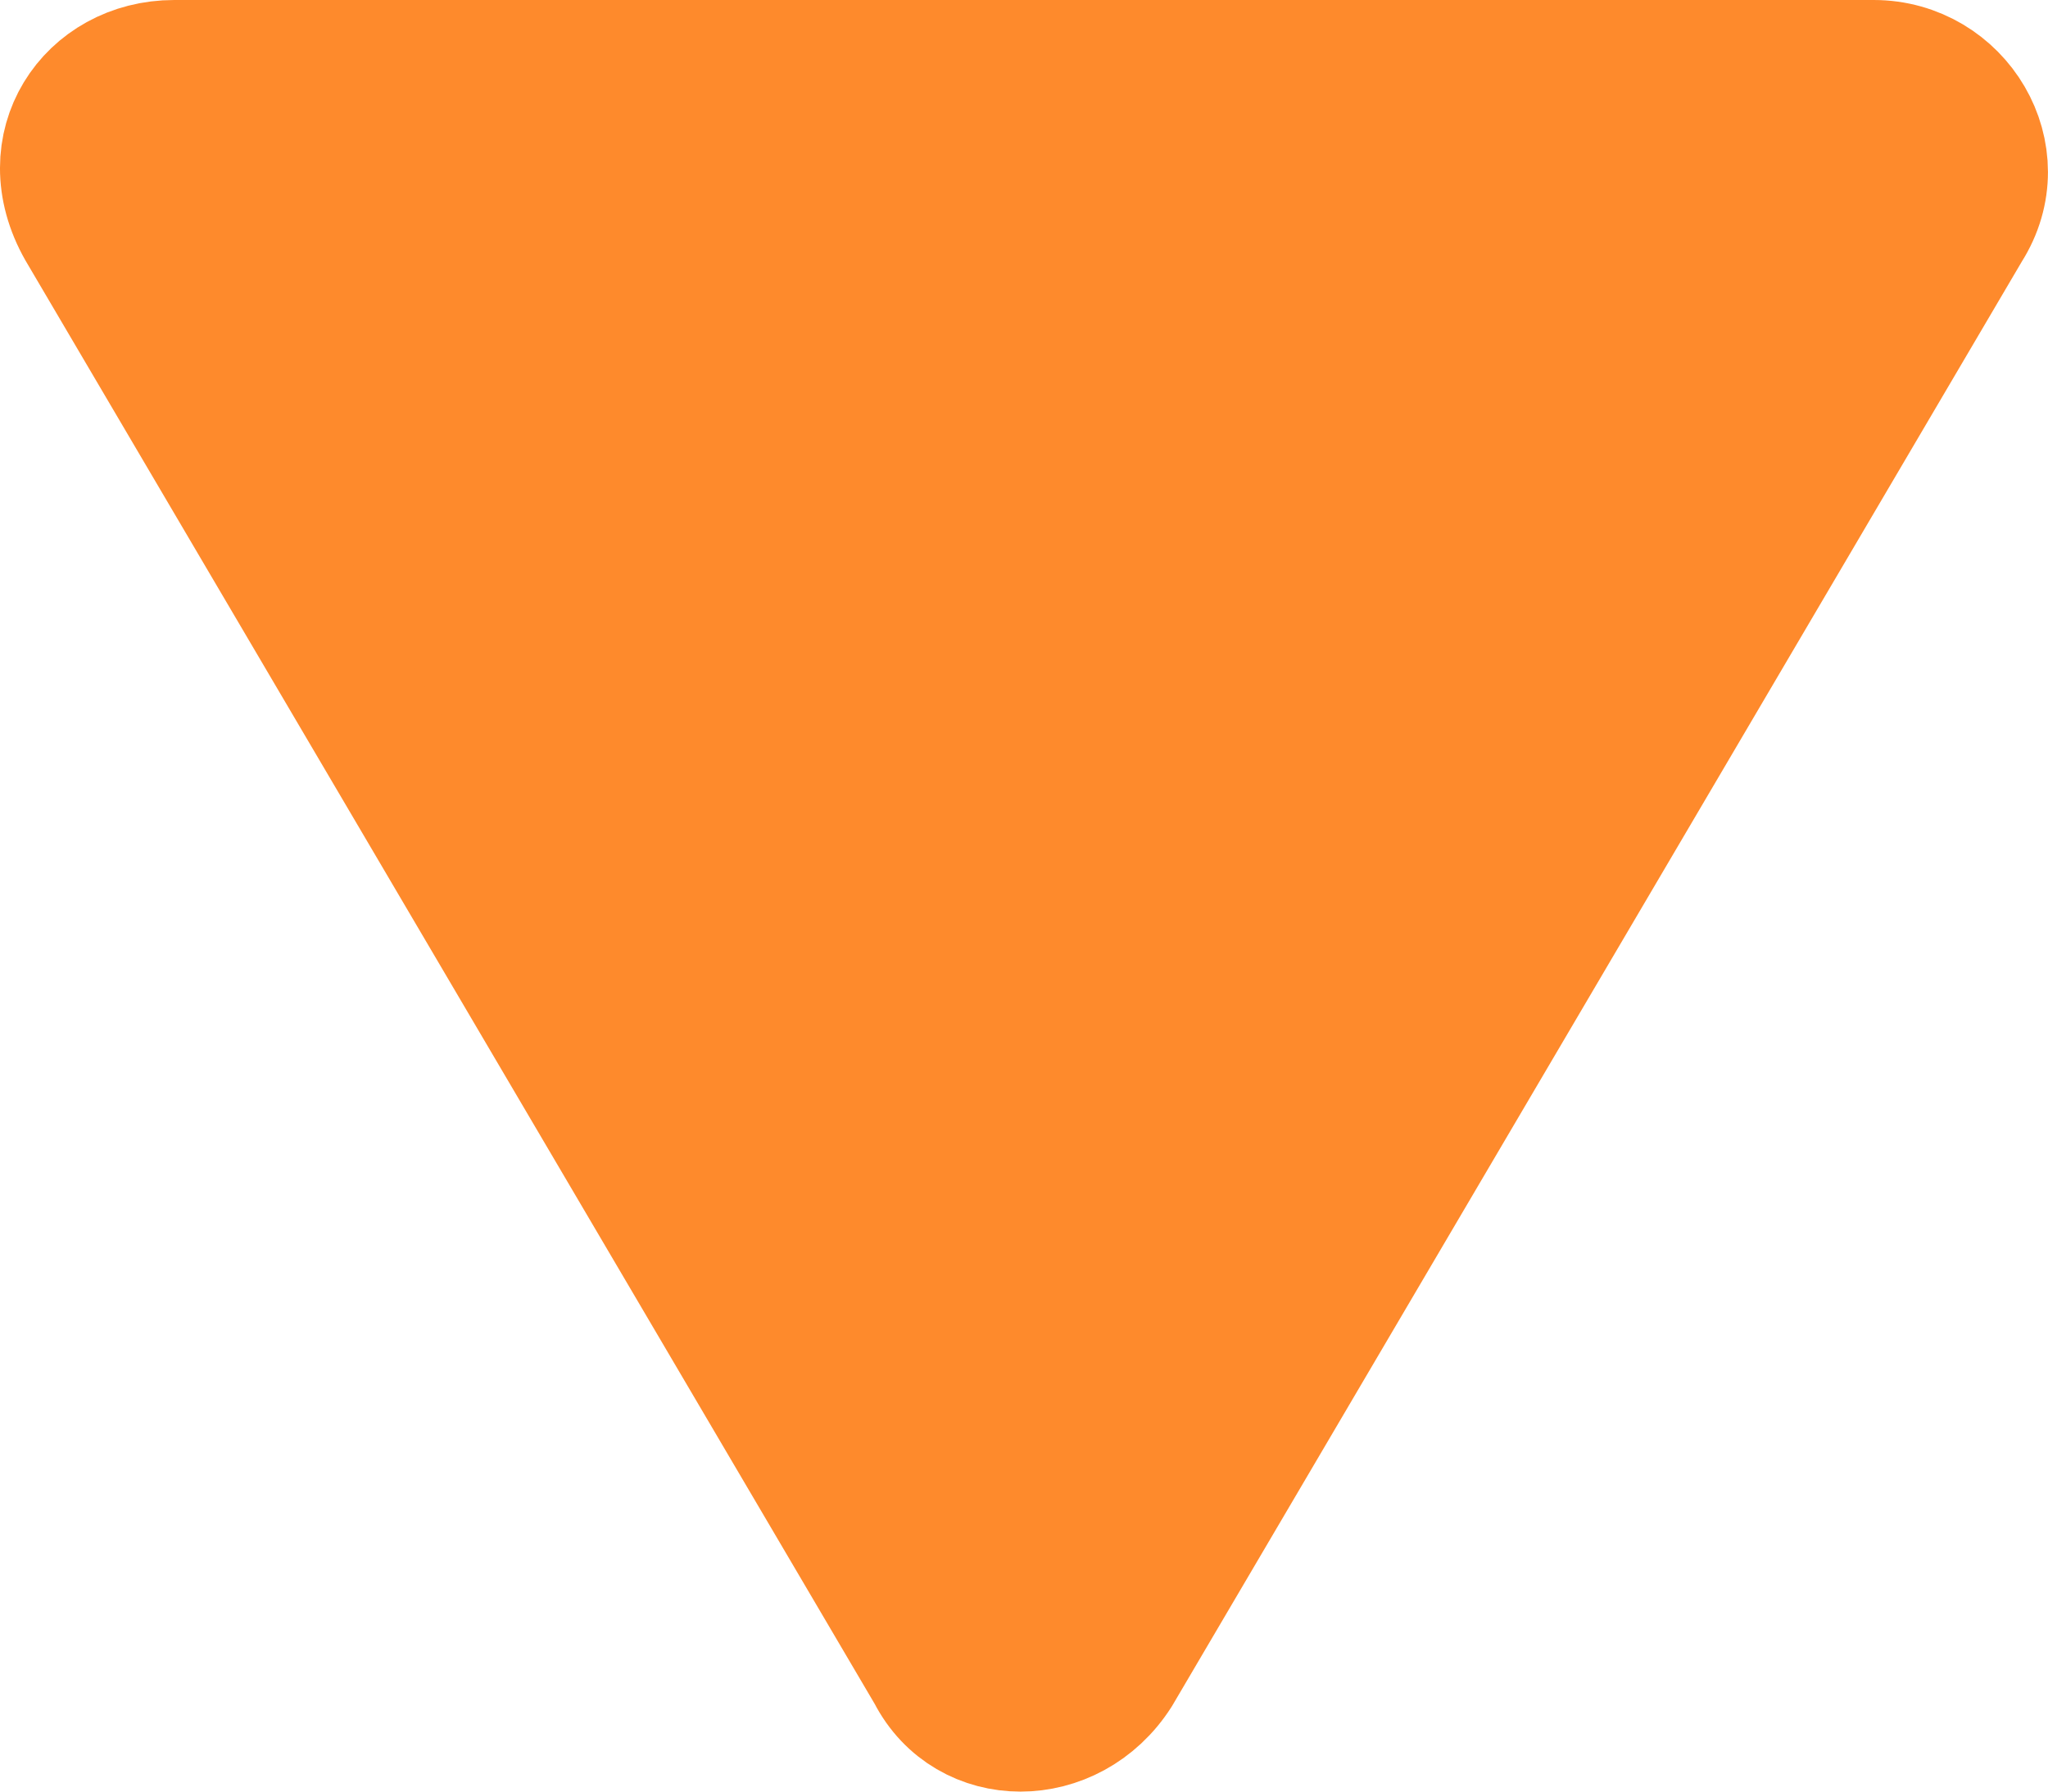
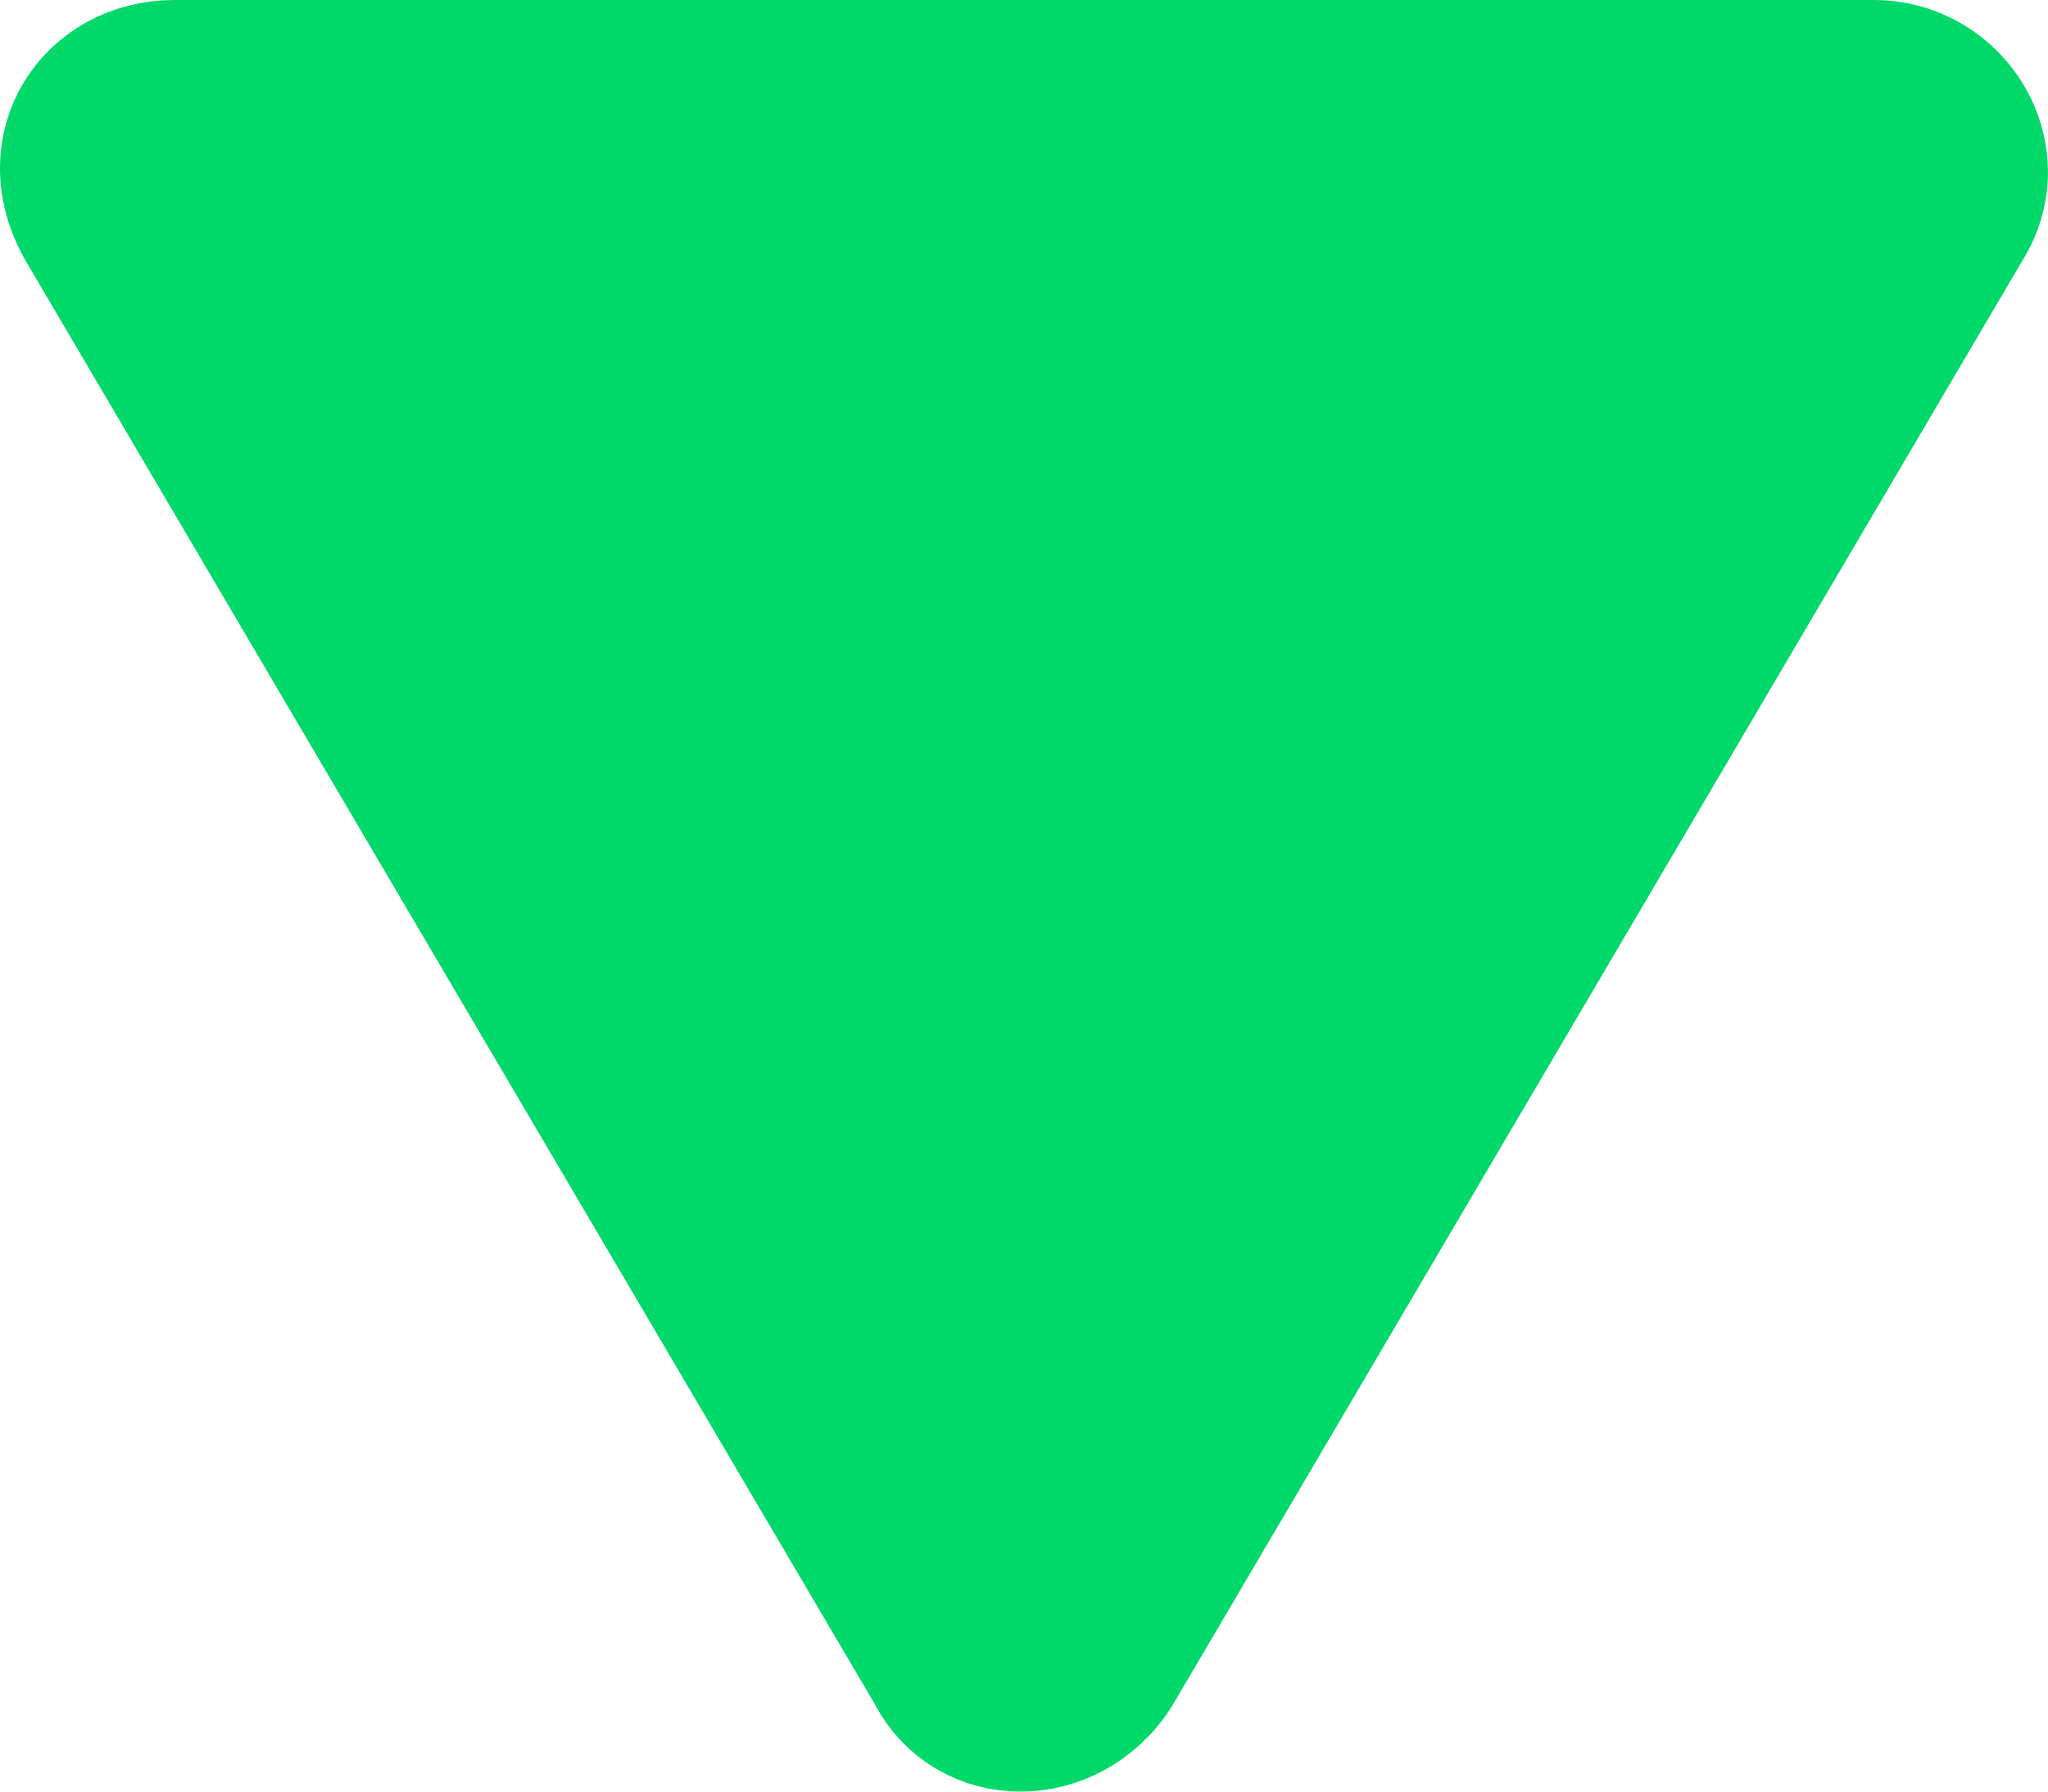
<svg xmlns="http://www.w3.org/2000/svg" width="32" height="28" viewBox="0 0 32 28" fill="none" version="1.1" id="svg4">
  <defs id="defs8" />
-   <path d="m 2.723,1 h 26.553 c 1.313,0 2.188,1.429 1.459,2.571 L 17.459,26.143 c -0.73,1.143 -2.334,1.143 -2.918,0 L 1.264,3.571 C 0.535,2.286 1.41,1 2.723,1 Z" fill="#fe8a2c" stroke="#fe8a2c" stroke-width="2" stroke-linecap="round" stroke-linejoin="round" id="path2" />
+   <path d="m 2.723,1 h 26.553 c 1.313,0 2.188,1.429 1.459,2.571 L 17.459,26.143 c -0.73,1.143 -2.334,1.143 -2.918,0 L 1.264,3.571 C 0.535,2.286 1.41,1 2.723,1 Z" fill="#00d96a" stroke="#00d96a" stroke-width="2" stroke-linecap="round" stroke-linejoin="round" id="path2" />
</svg>
